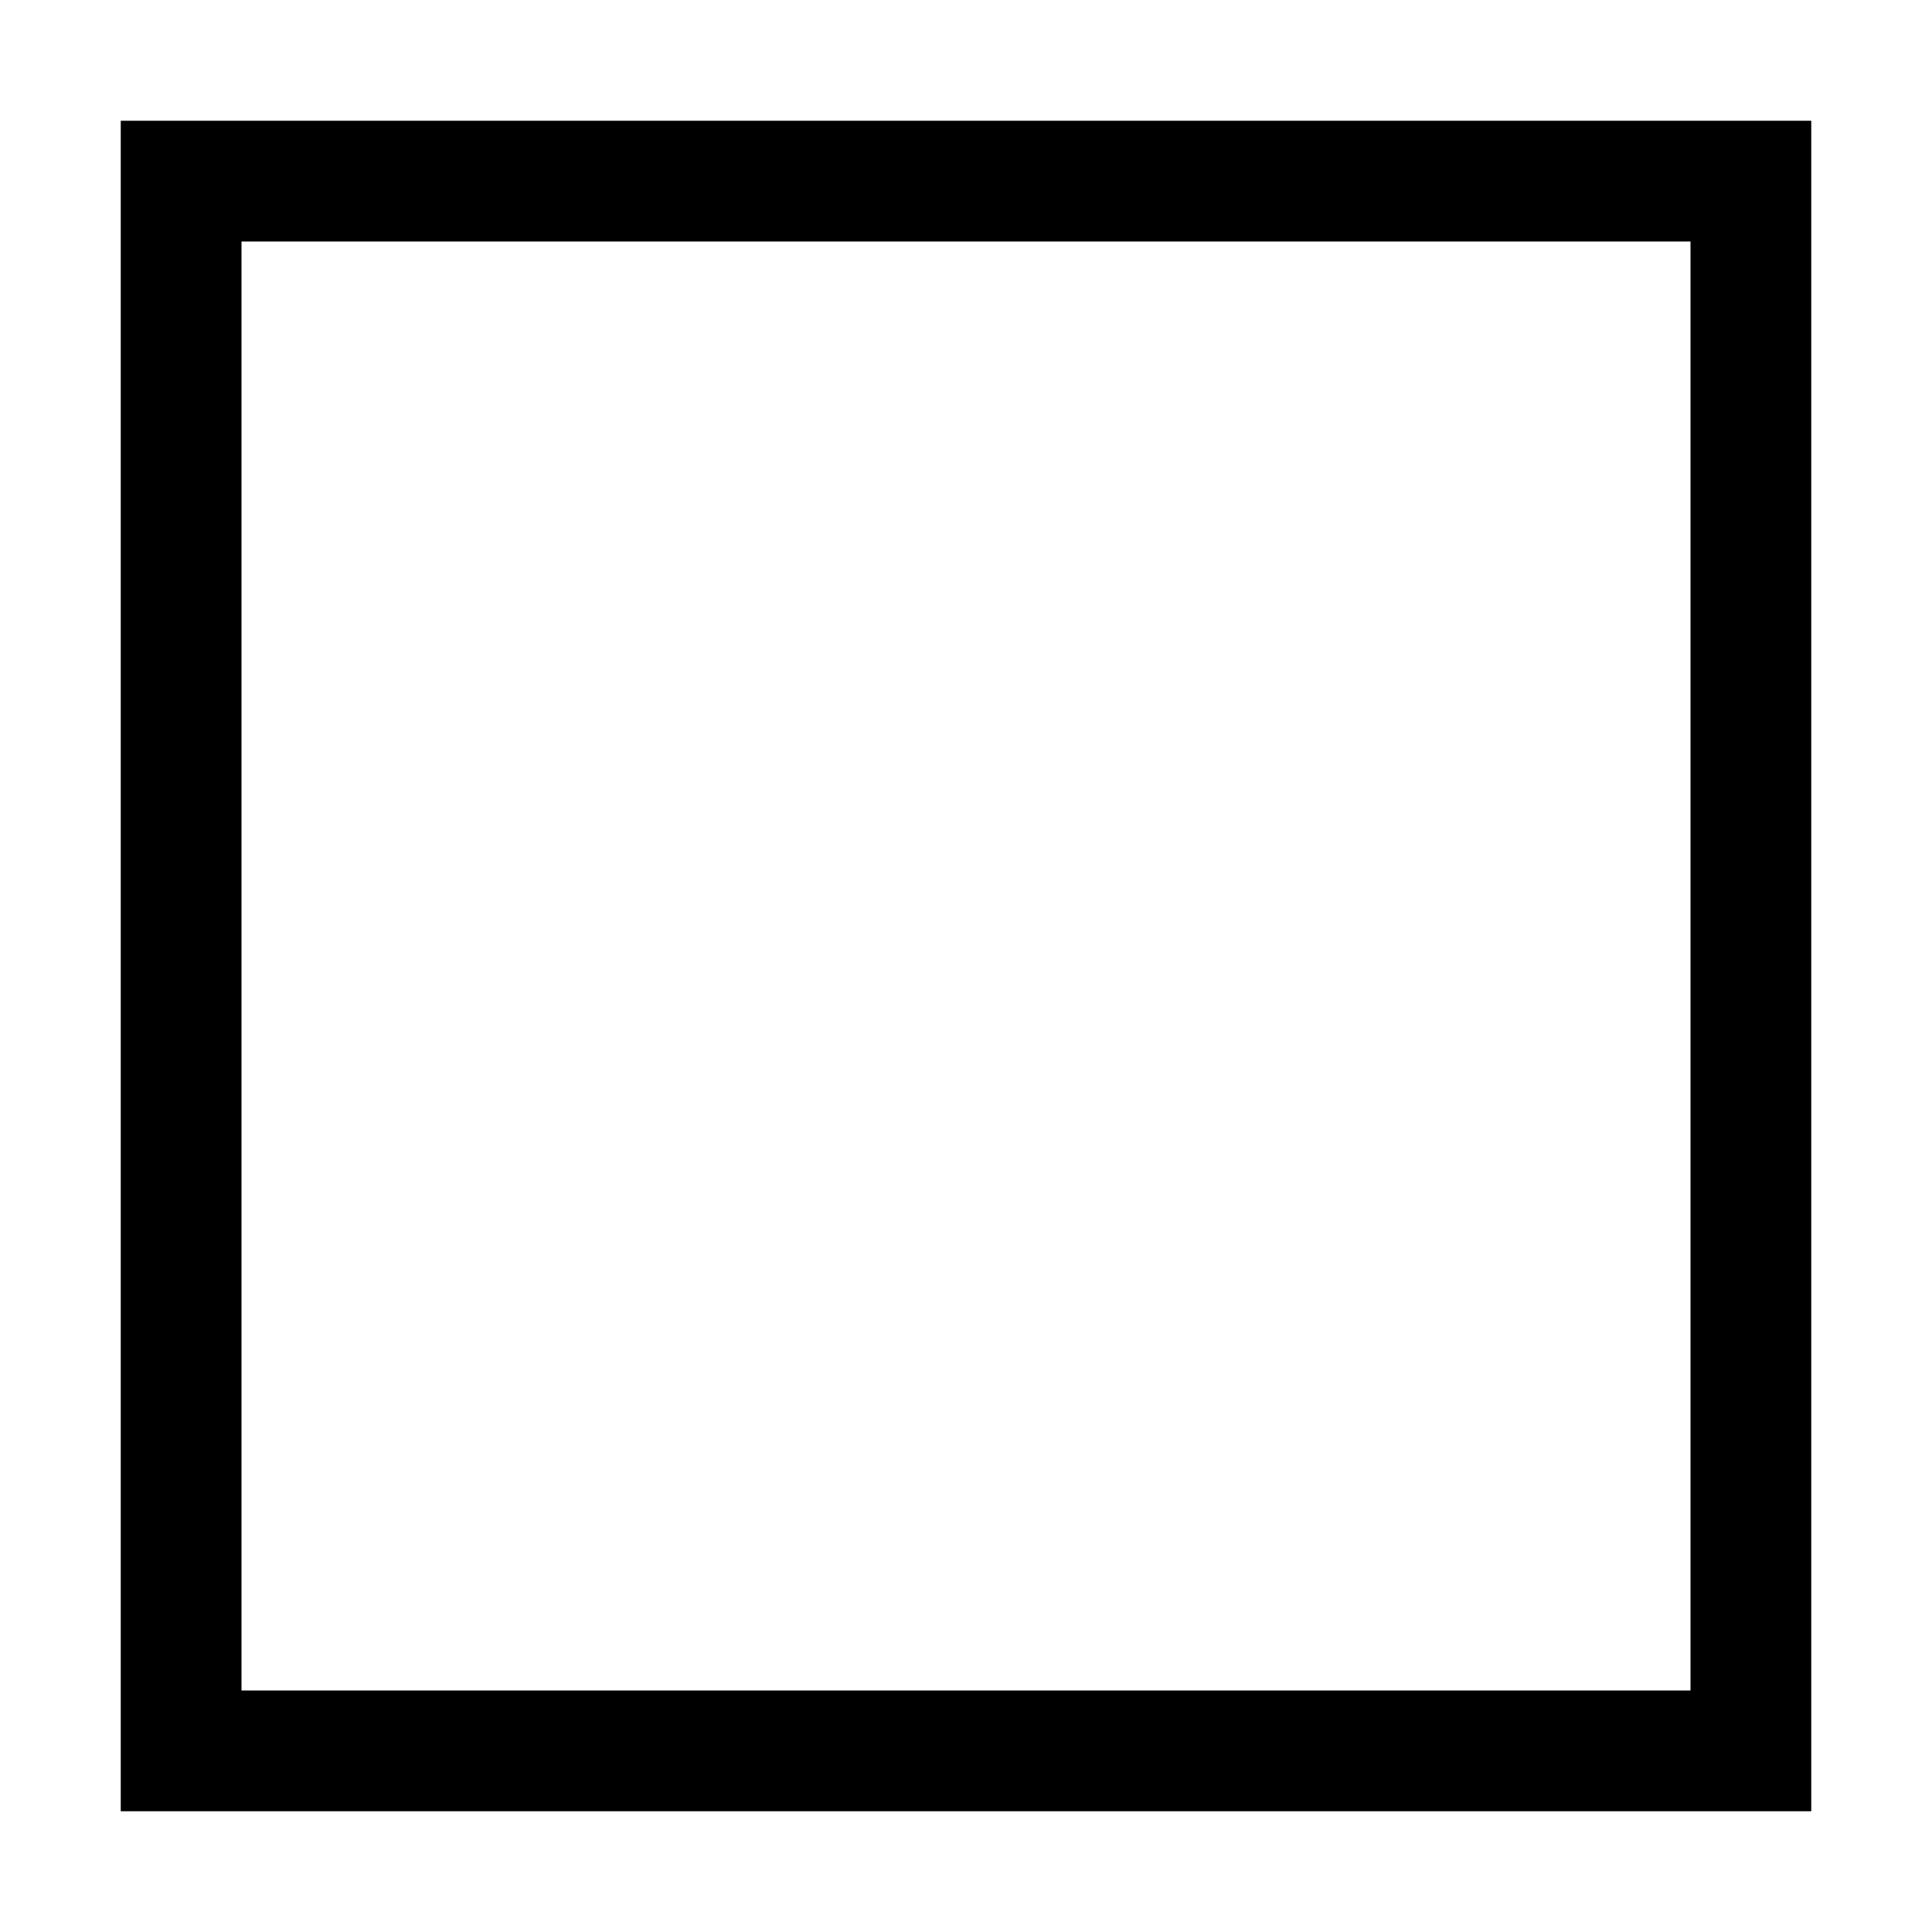
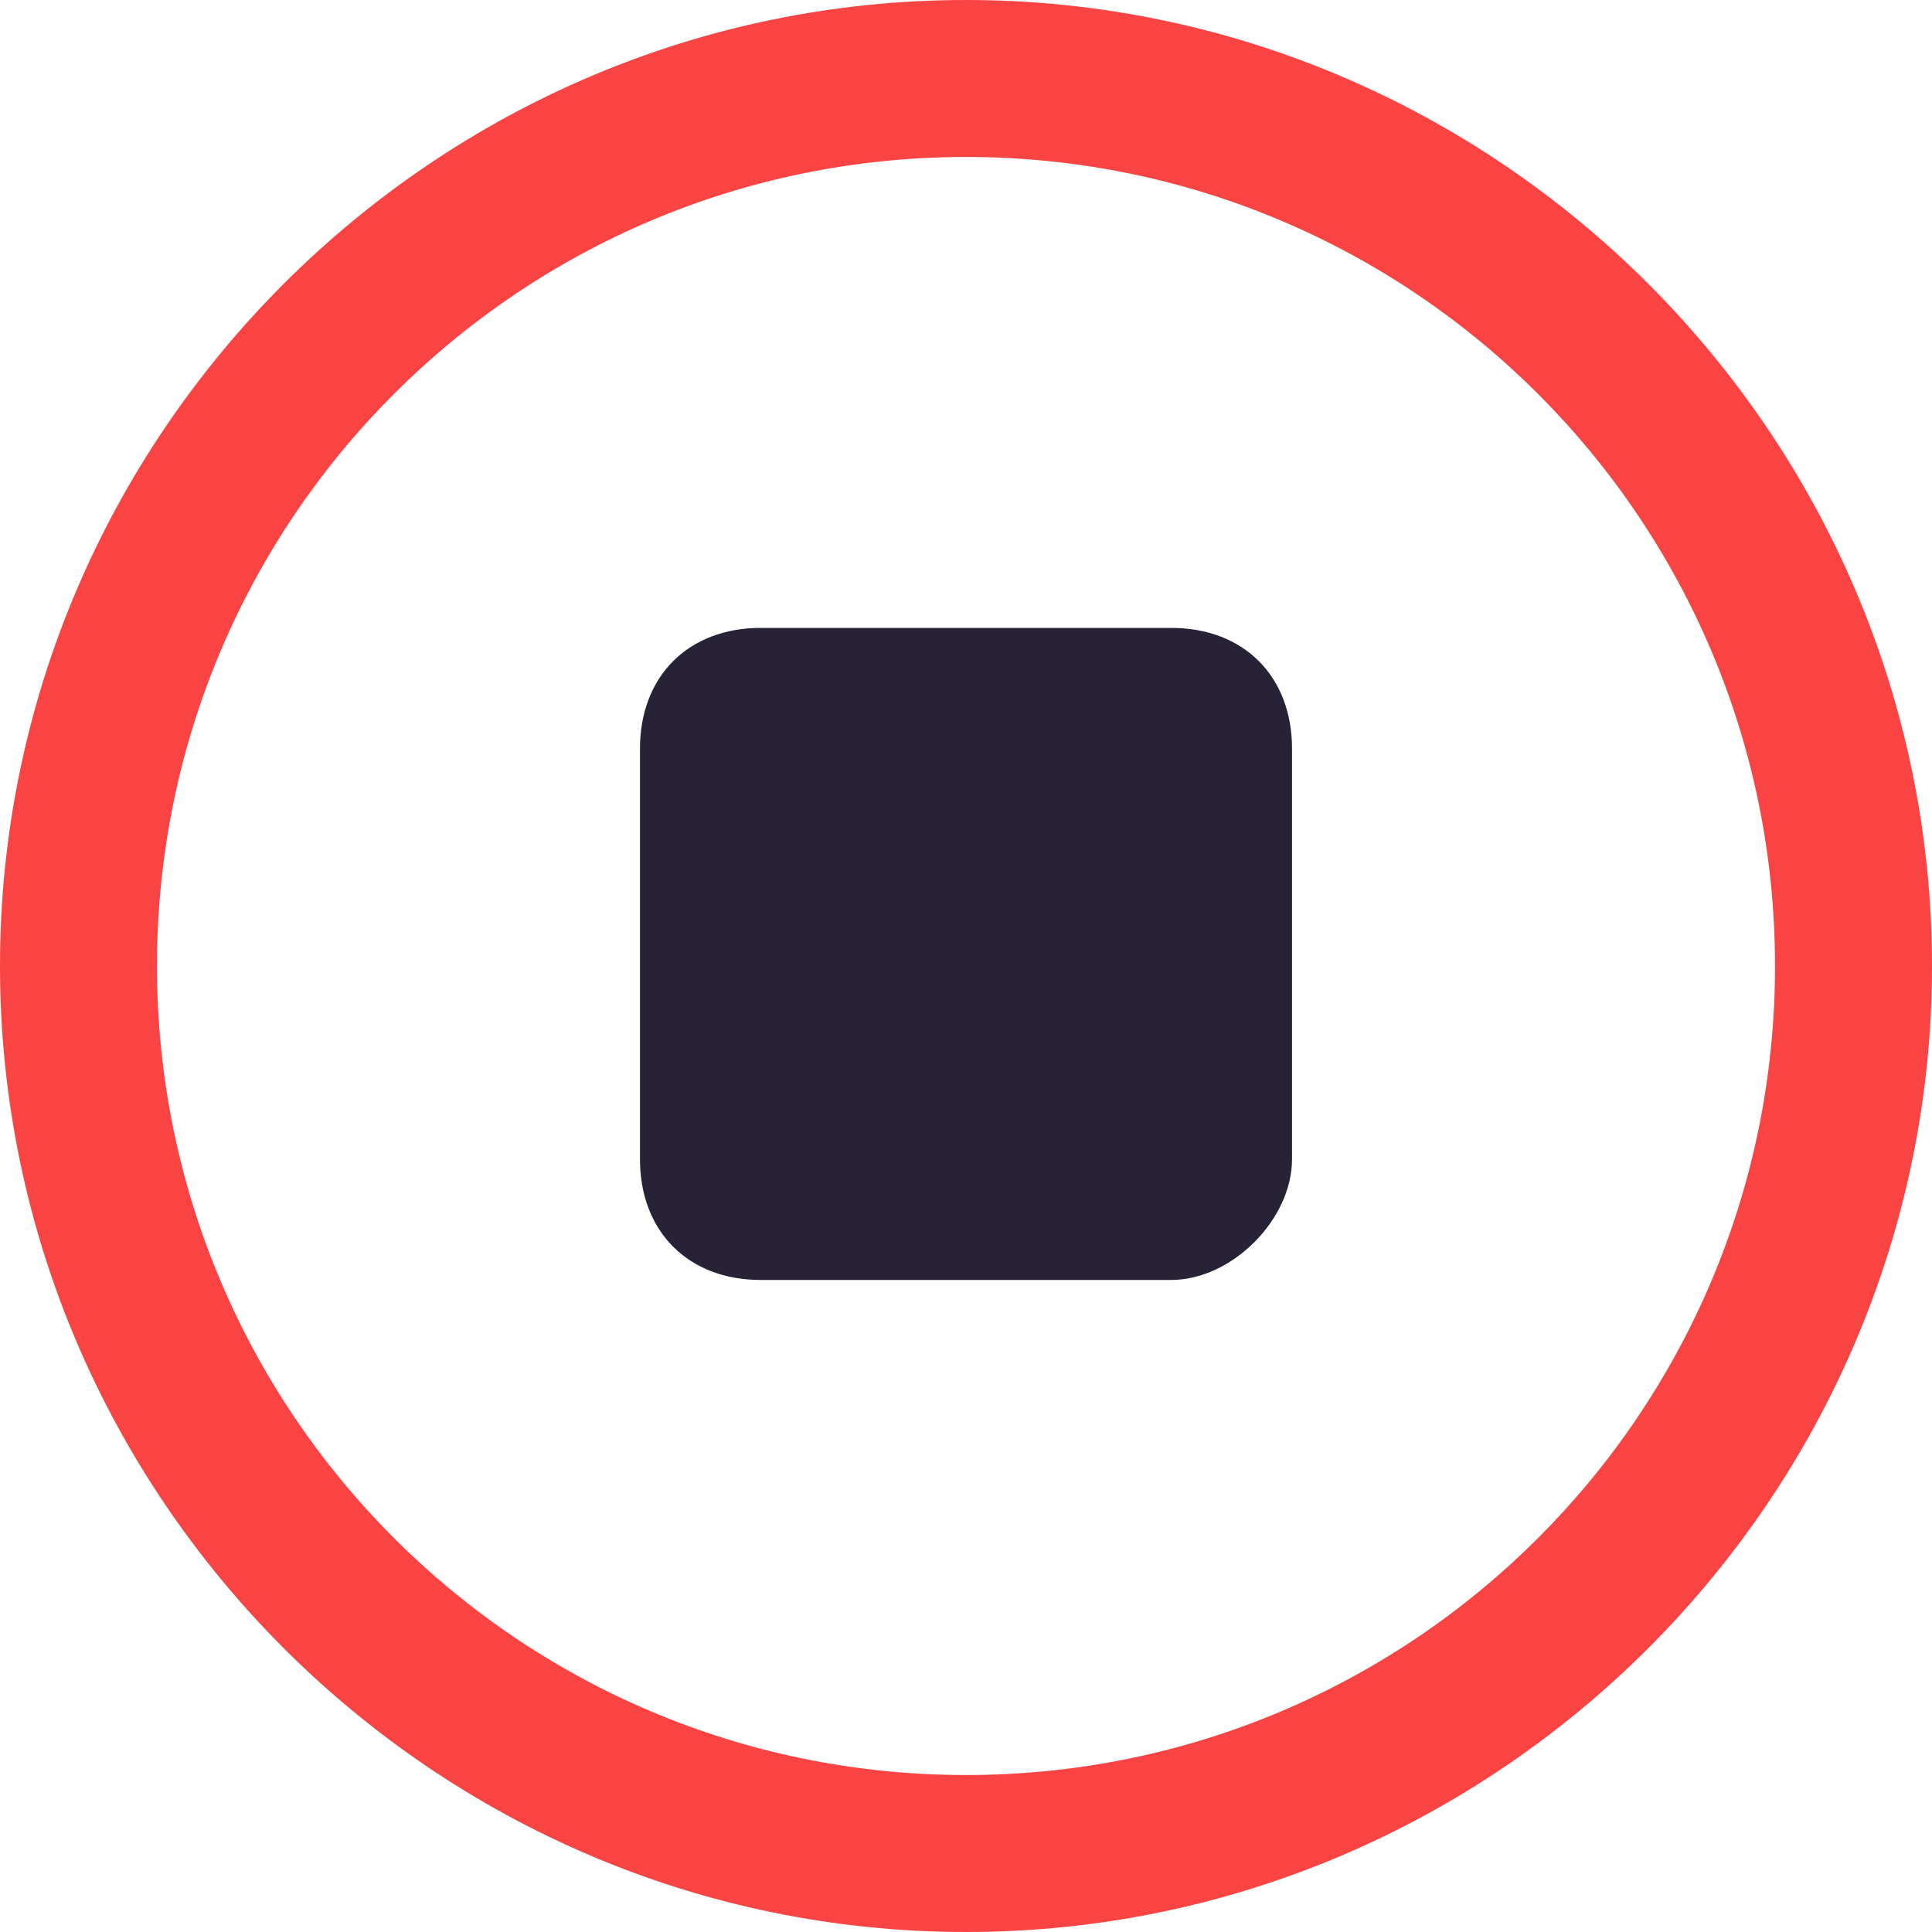
<svg xmlns="http://www.w3.org/2000/svg" version="1.1" id="Layer_1" x="0px" y="0px" viewBox="0 0 16 16" style="enable-background:new 0 0 16 16;" xml:space="preserve">
  <style type="text/css">
- 	.st0{enable-background:new    ;}
+ 	.st0{fill:#FA4343;}
+ 	.st1{fill:#272235;}
</style>
-   <g class="st0">
-     <path d="M1,1h14v14H1V1z M14,14V2H2v12H14z" />
-   </g>
+   <path class="st0" d="M8,0C3.6,0,0,3.6,0,8s3.6,8,8,8s8-3.6,8-8S12.4,0,8,0z M8,14.7c-3.7,0-6.7-3-6.7-6.7s3-6.7,6.7-6.7  s6.7,3,6.7,6.7S11.7,14.7,8,14.7z" />
+   <path class="st1" d="M9.7,10.6H6.3c-0.6,0-1-0.4-1-1V6.2c0-0.6,0.4-1,1-1h3.4c0.6,0,1,0.4,1,1v3.4C10.7,10.1,10.2,10.6,9.7,10.6z" />
</svg>
